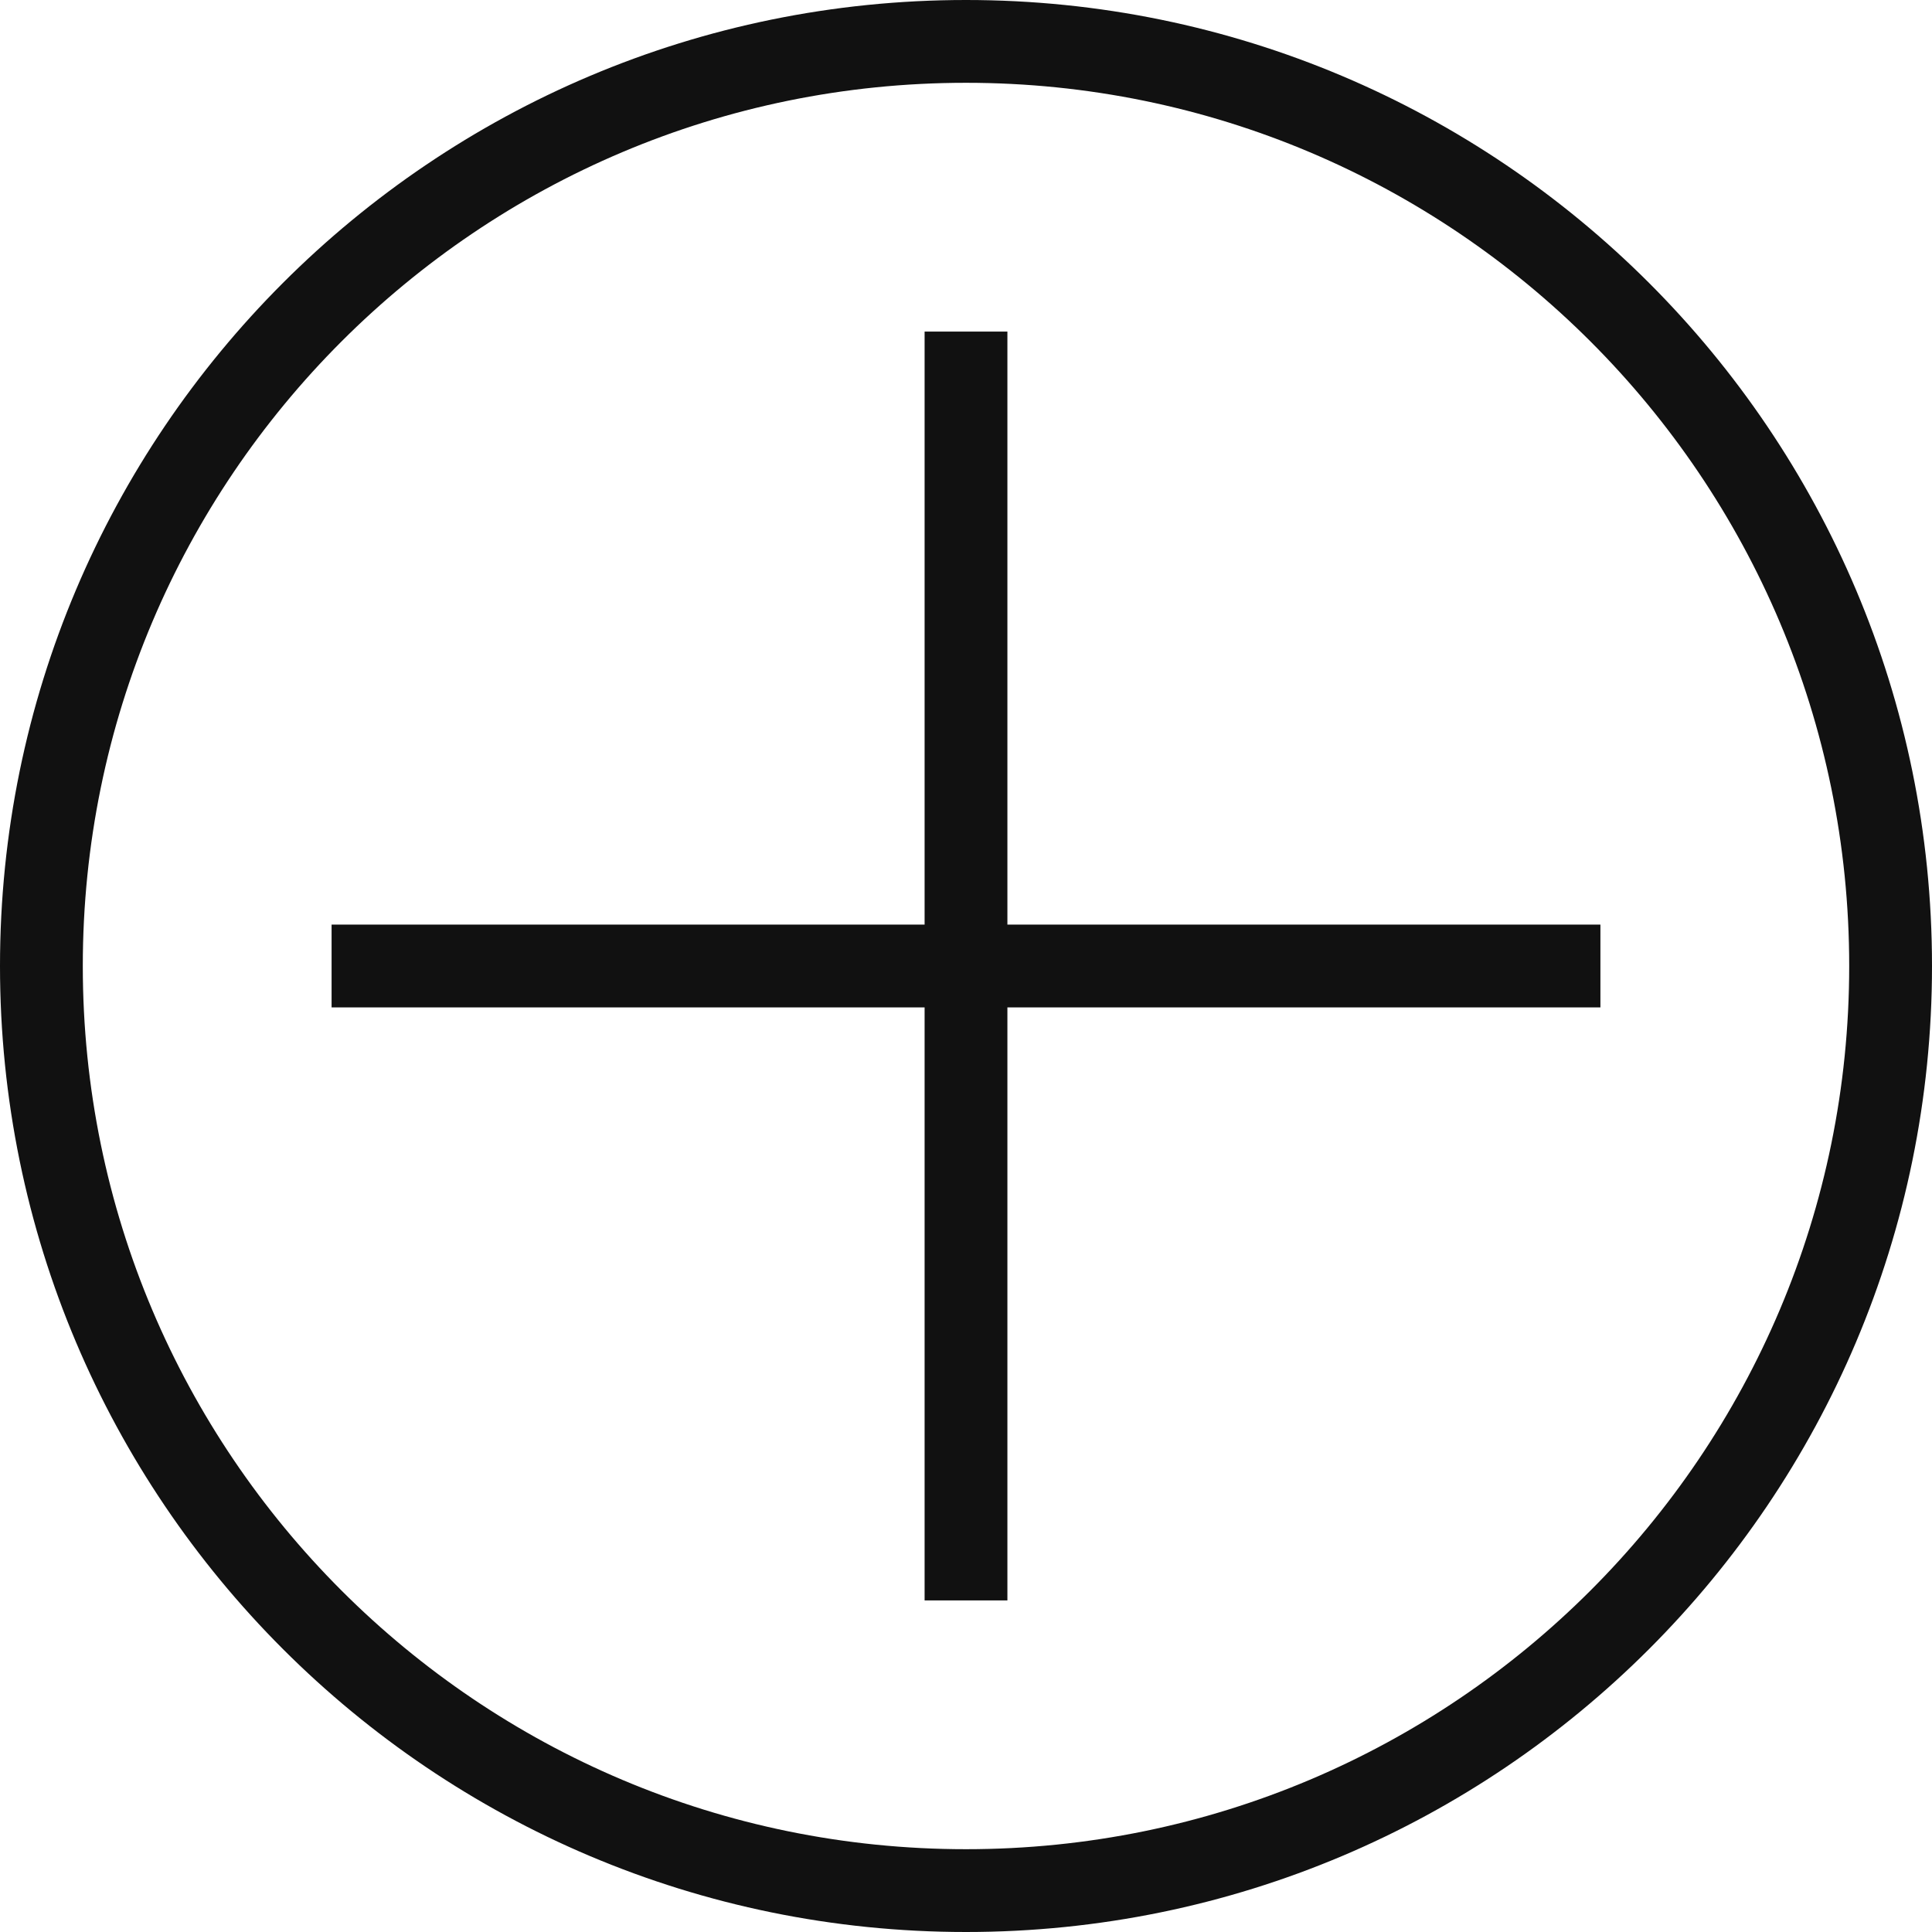
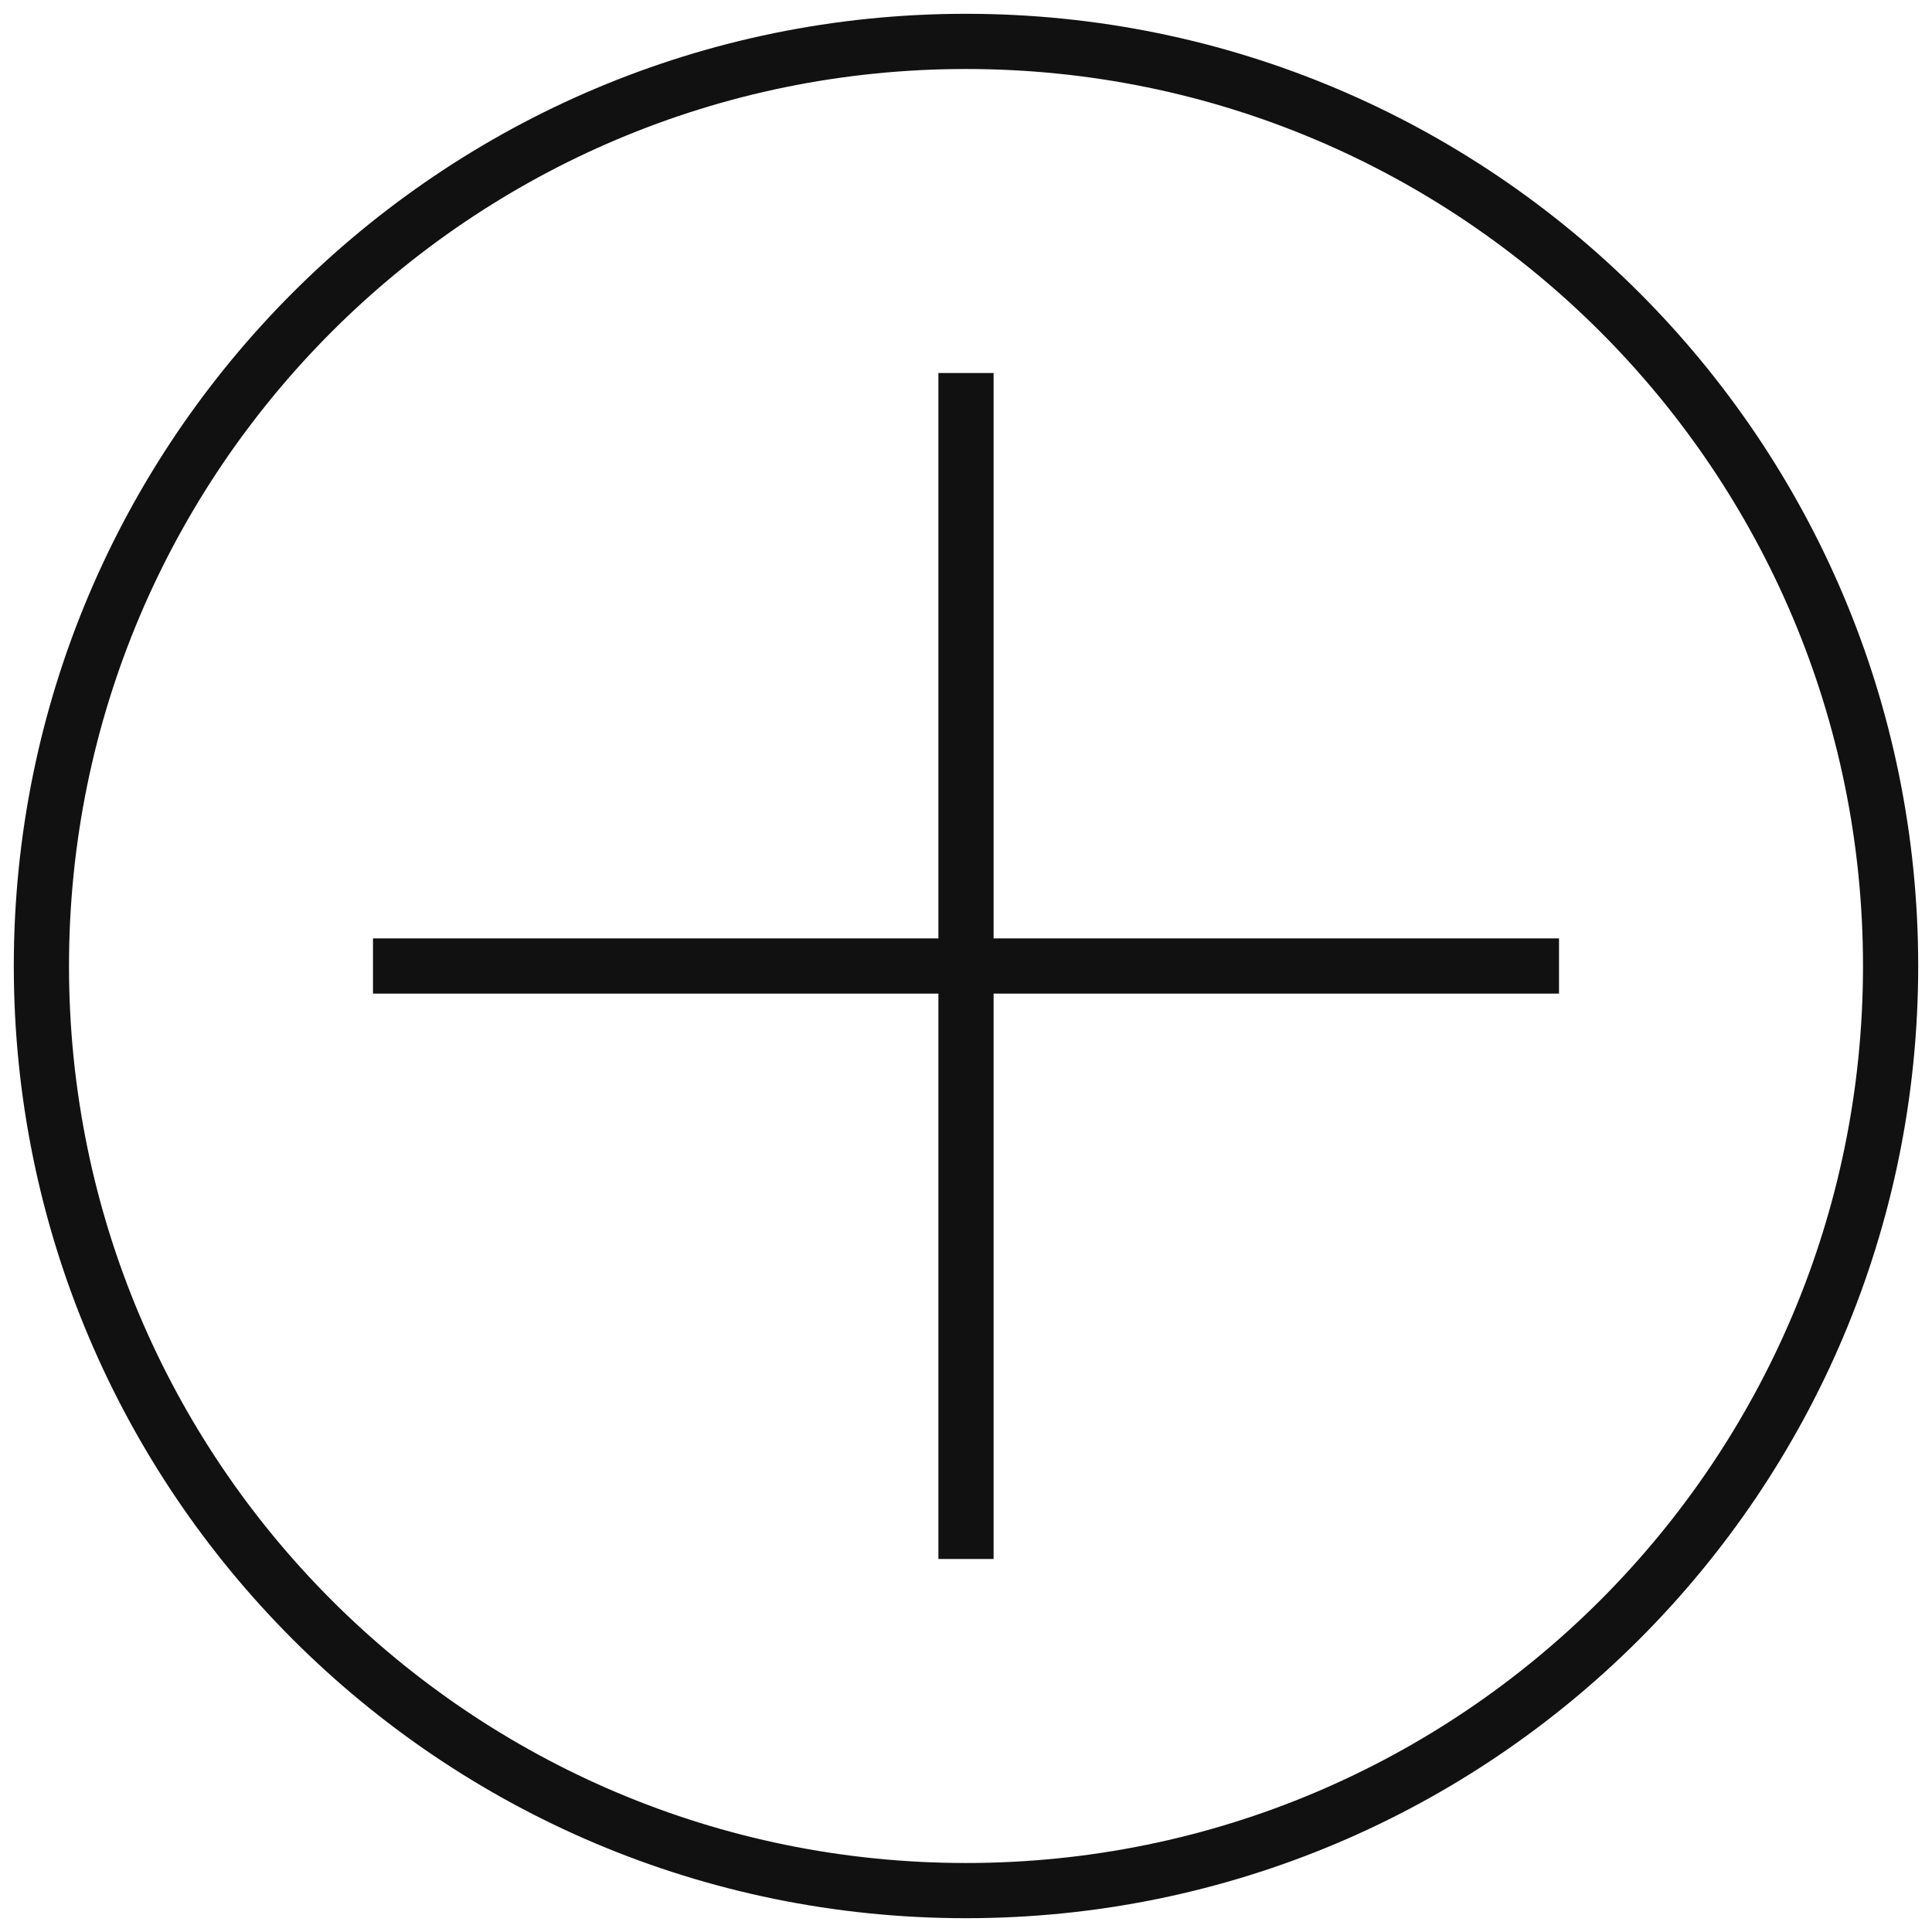
<svg xmlns="http://www.w3.org/2000/svg" width="35px" height="35px" viewBox="0 0 35 35" version="1.1" xmlnsXlink="http://www.w3.org/1999/xlink">
-   <g id="221202" stroke="none" stroke-width="1" fill="none" fill-rule="evenodd">
-     <g id="Schlafen" transform="translate(-365, -105)" stroke="#111111" stroke-width="1.5">
+   <g id="221202" stroke="none" strokeWidth="1" fill="none" fillRule="evenodd">
+     <g id="Schlafen" transform="translate(-365, -105)" stroke="#111111" strokeWidth="1.5">
      <g id="Add" transform="translate(365, 105)">
-         <line x1="6.757" y1="17.5" x2="28.243" y2="17.5" id="Line-Copy" stroke-linecap="square" transform="translate(17.5, 17.5) rotate(90) translate(-17.5, -17.5) " />
-         <line x1="6.757" y1="17.5" x2="28.243" y2="17.5" id="Line" stroke-linecap="square" />
+         <line x1="6.757" y1="17.5" x2="28.243" y2="17.5" id="Line-Copy" strokeLinecap="square" transform="translate(17.5, 17.5) rotate(90) translate(-17.5, -17.5) " />
+         <line x1="6.757" y1="17.5" x2="28.243" y2="17.5" id="Line" strokeLinecap="square" />
        <circle id="Oval" cx="17.5" cy="17.5" r="16.75" />
      </g>
    </g>
  </g>
</svg>
